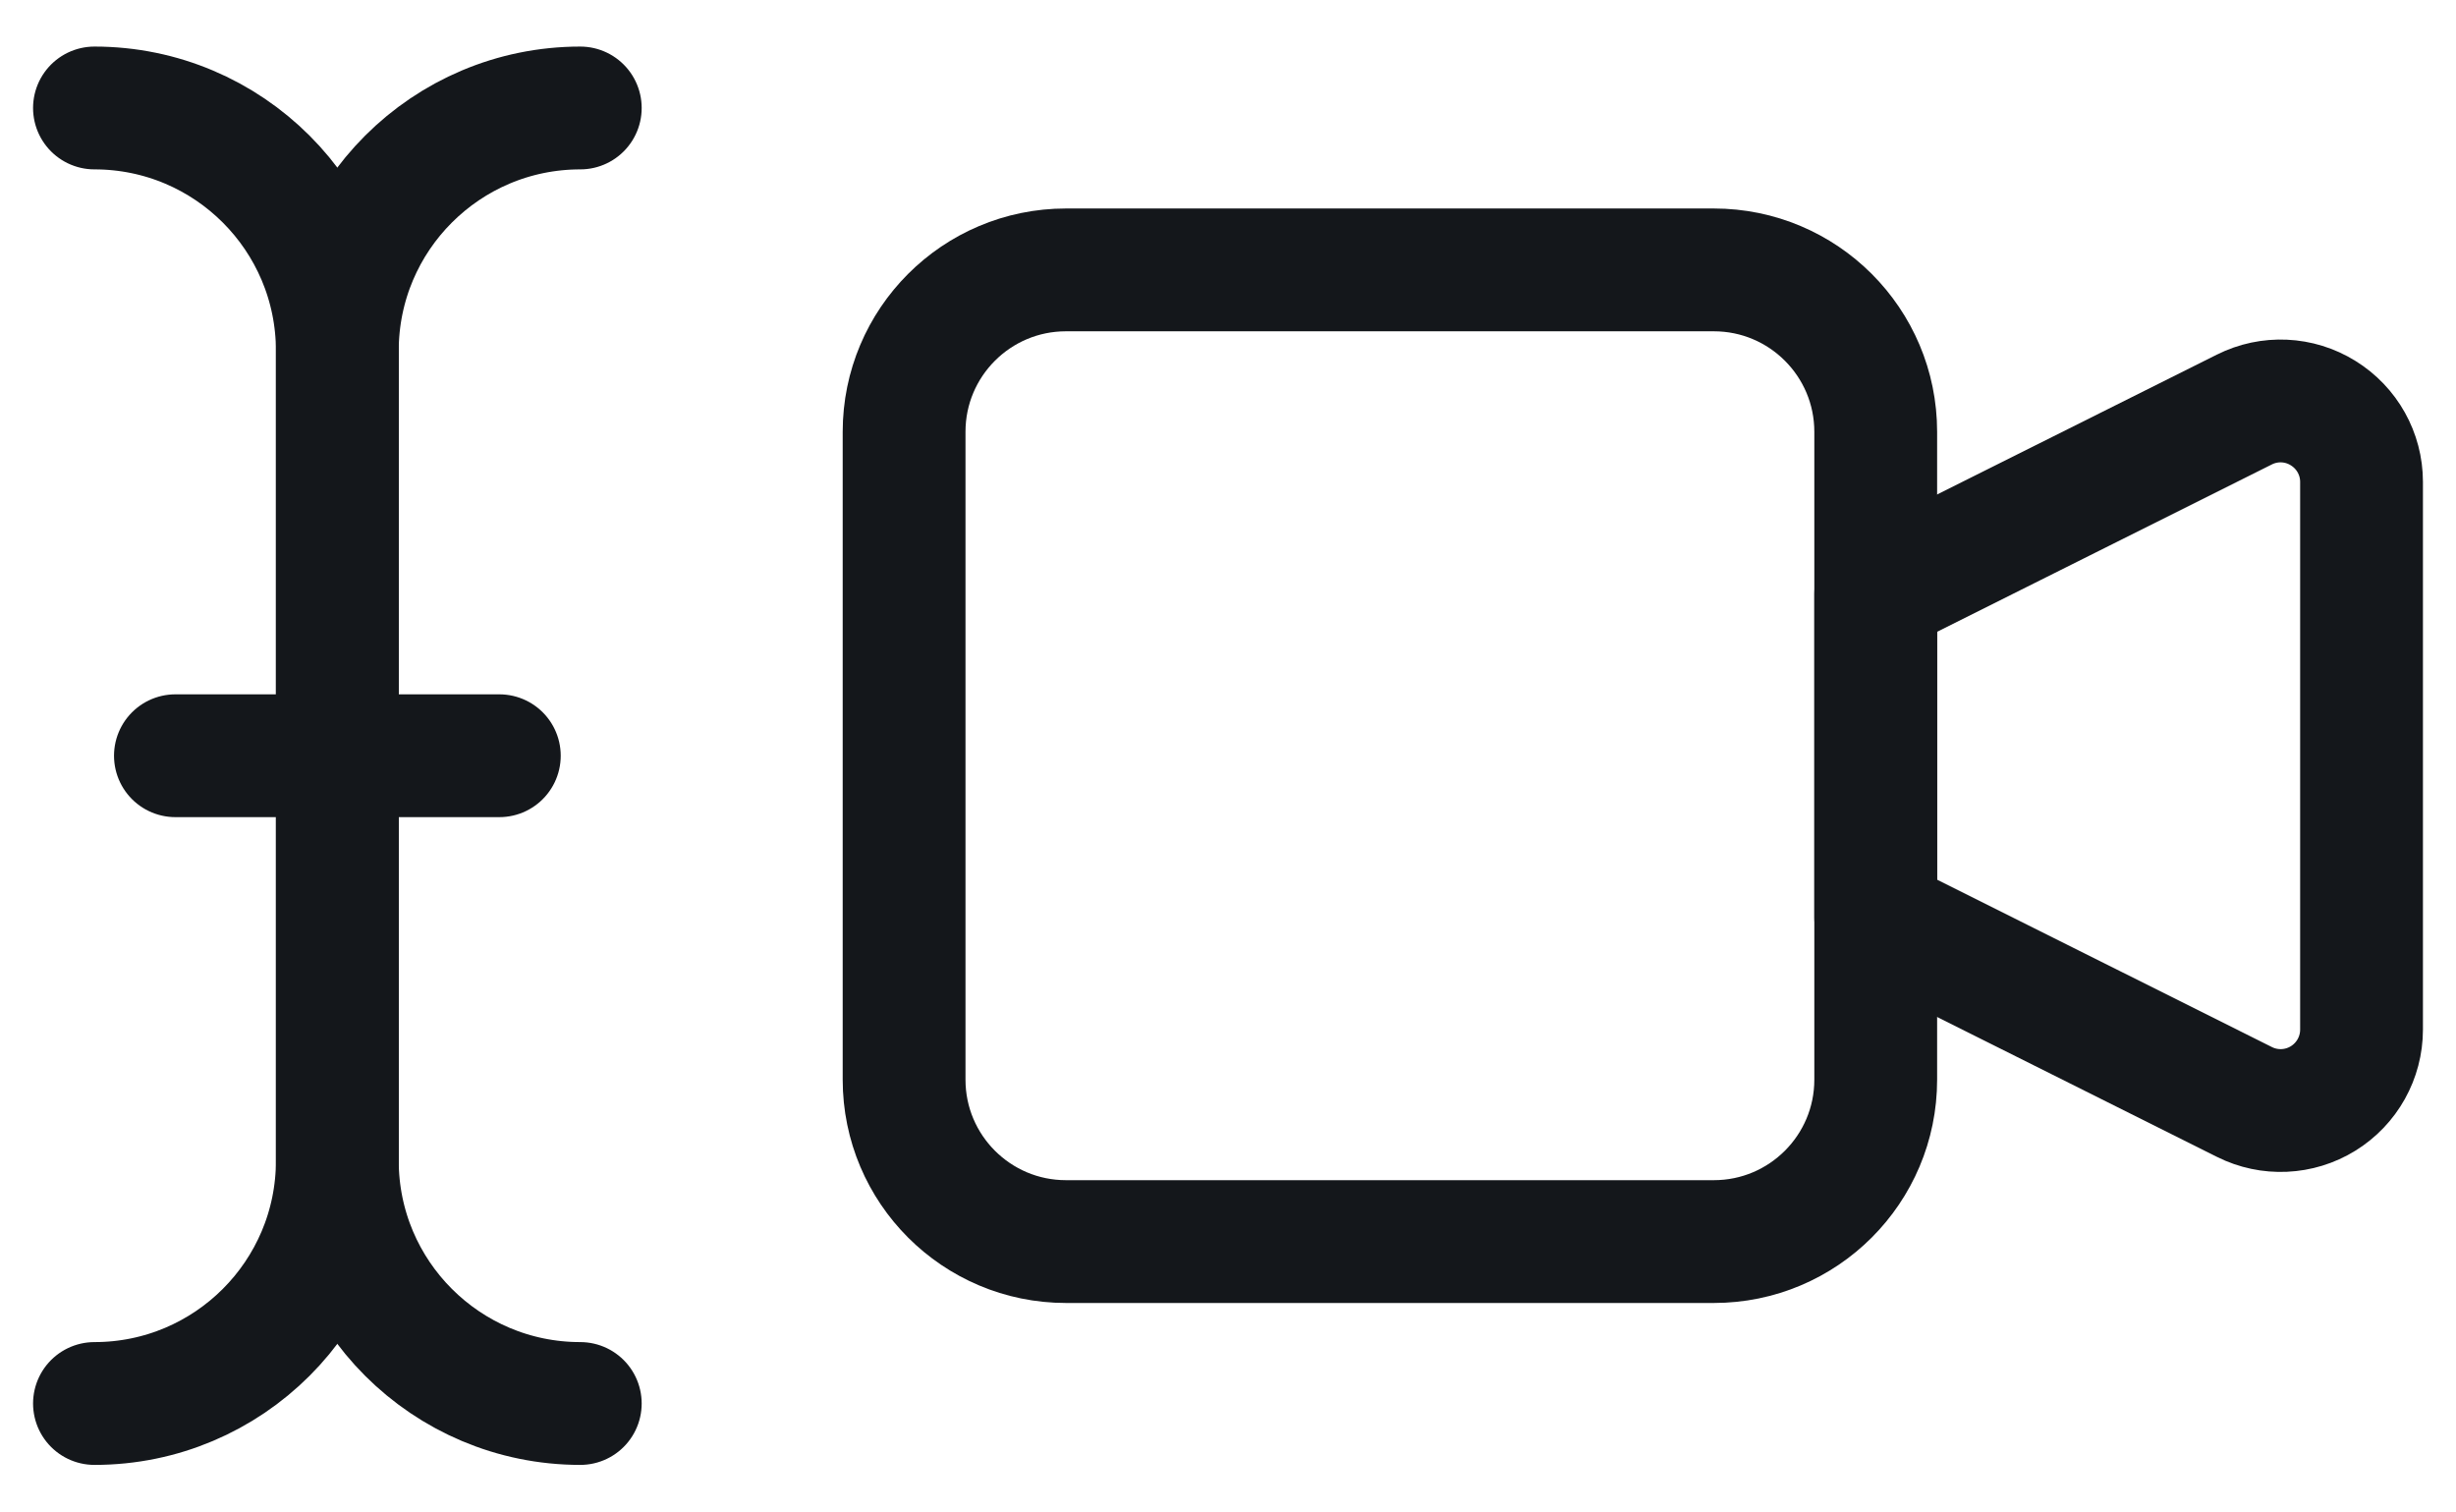
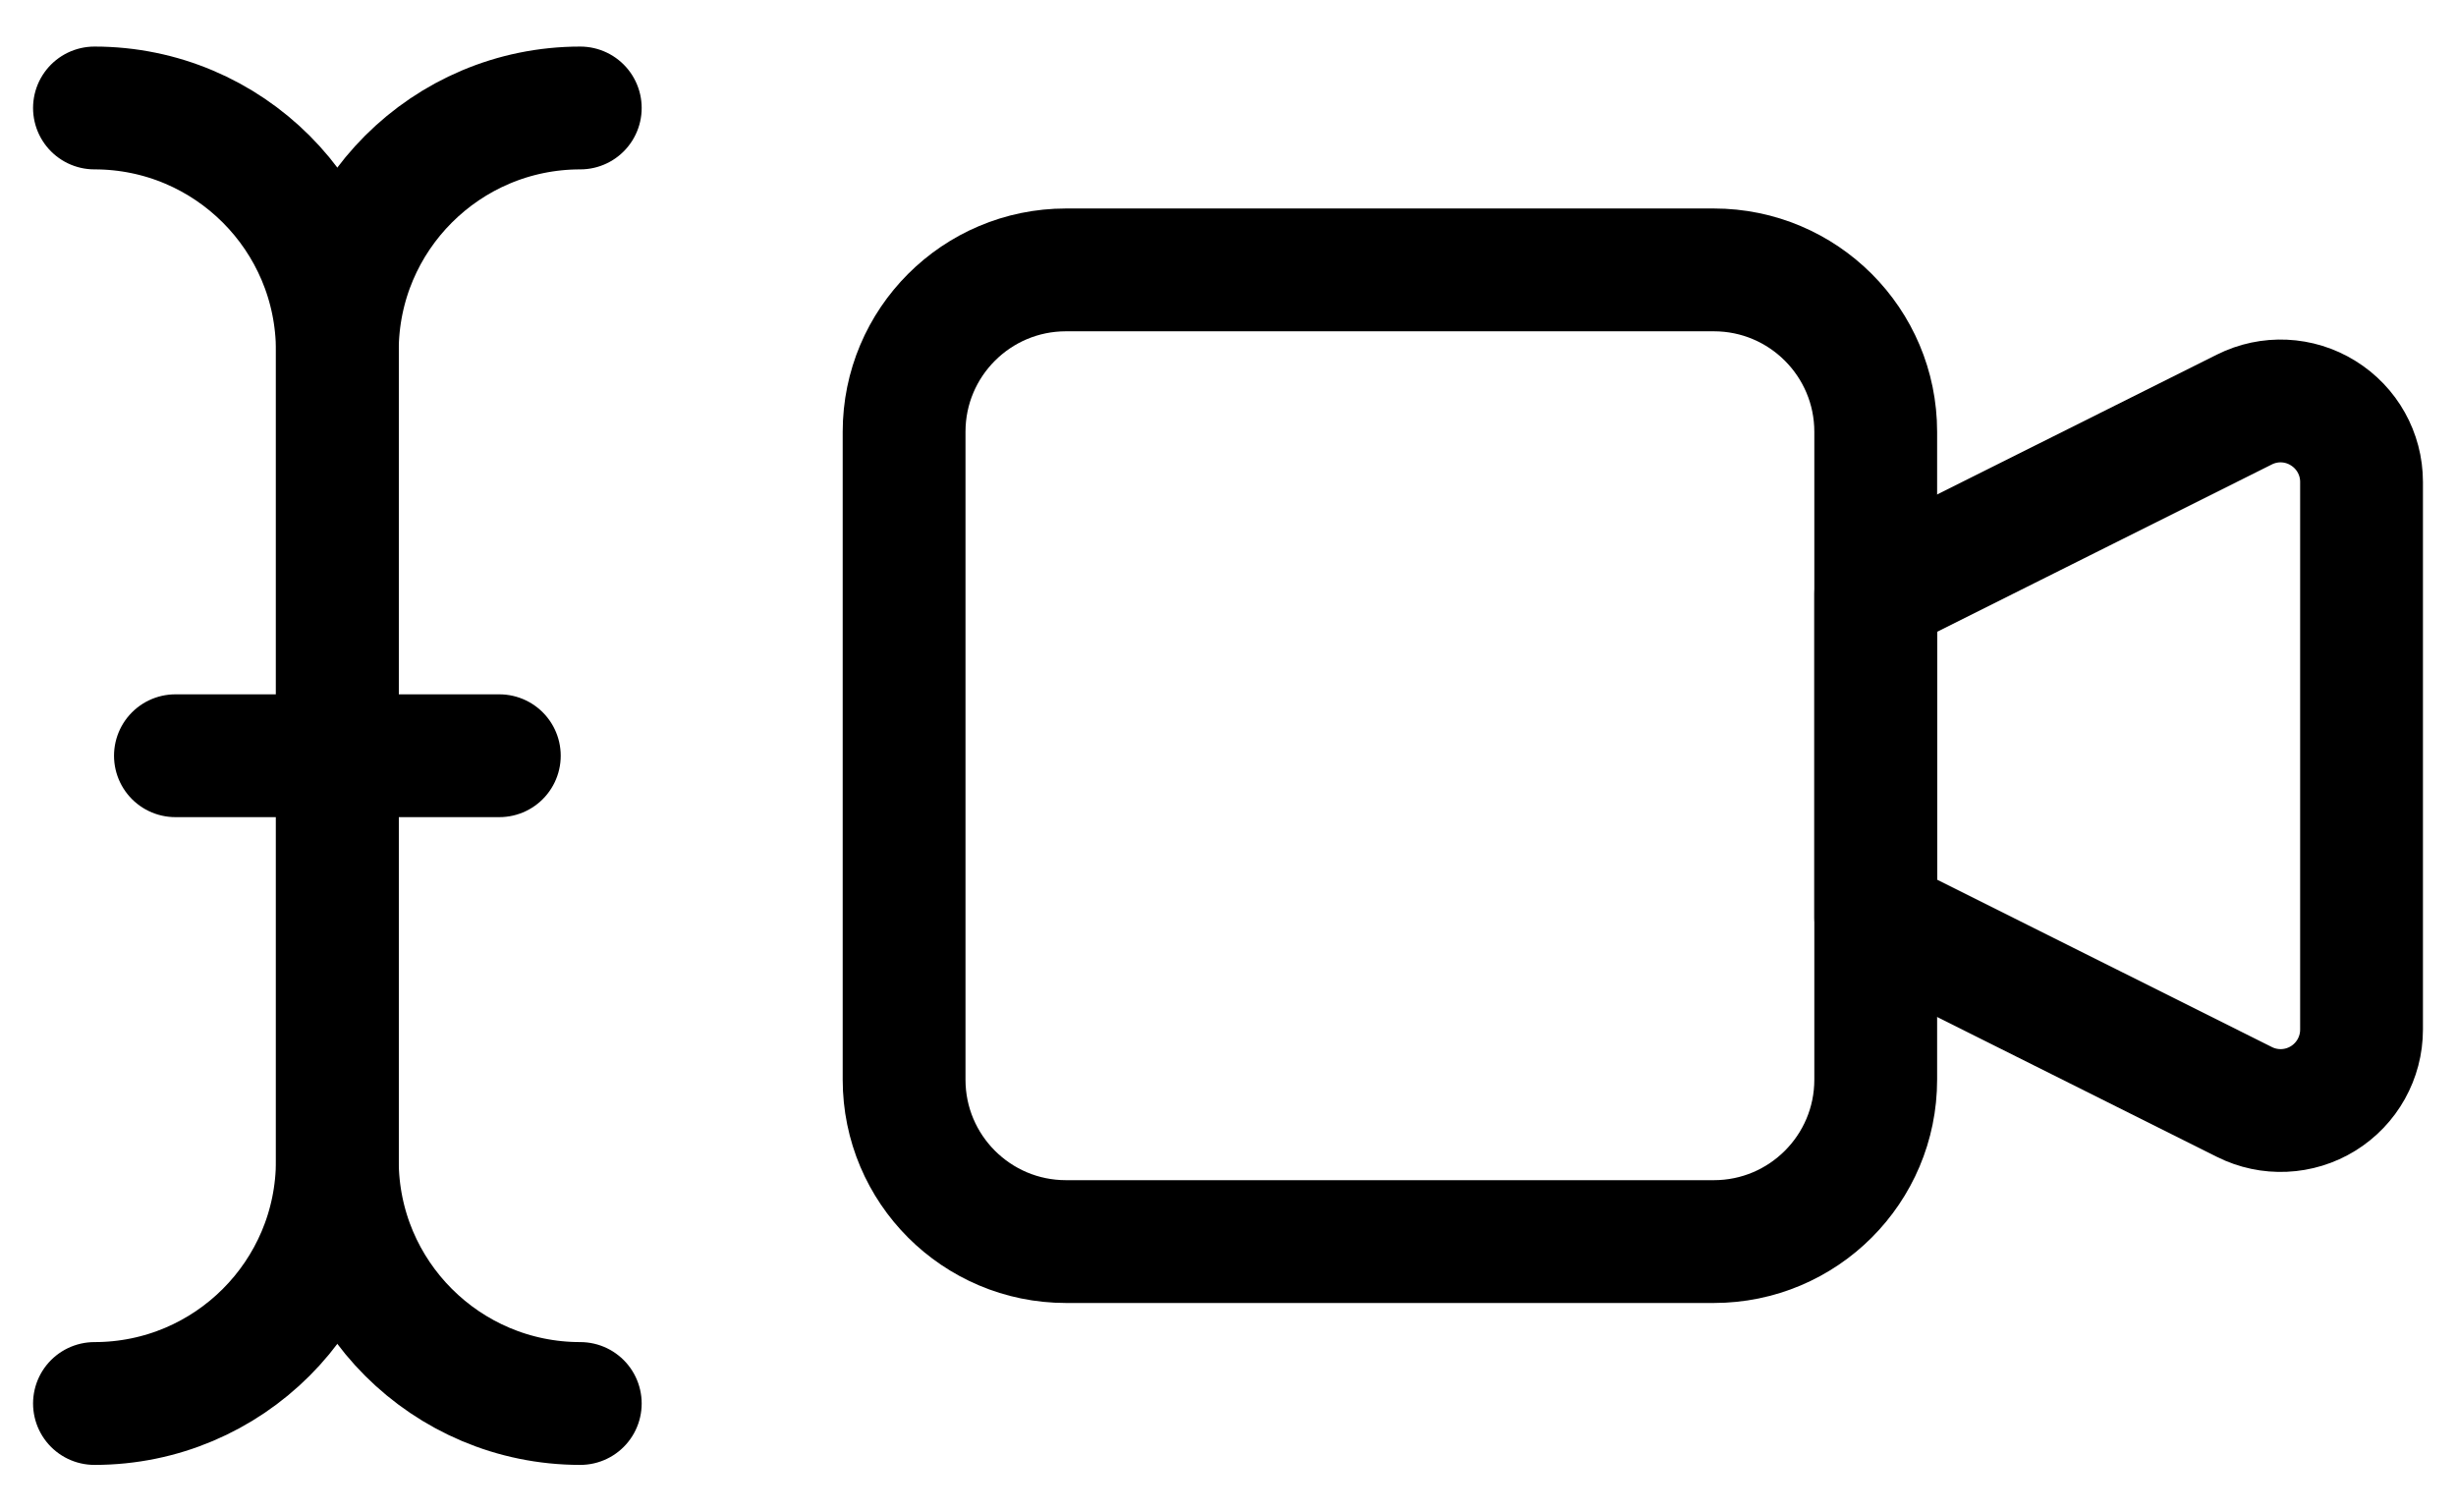
<svg xmlns="http://www.w3.org/2000/svg" width="26" height="16" viewBox="0 0 26 16" fill="none">
  <g id="Group 1437252944">
    <g id="Group 1437252942">
-       <path id="Path" d="M1.857 8H5.286" stroke="#14171B" stroke-width="1.3" stroke-linecap="round" stroke-linejoin="round" />
-       <path id="Path_2" d="M1 1.143C2.42 1.143 3.571 2.294 3.571 3.714V12.286C3.571 13.706 2.42 14.857 1 14.857" stroke="#14171B" stroke-width="1.3" stroke-linecap="round" stroke-linejoin="round" />
-       <path id="Path_3" d="M6.143 1.143C4.723 1.143 3.571 2.294 3.571 3.714V12.286C3.571 13.706 4.723 14.857 6.143 14.857" stroke="#14171B" stroke-width="1.3" stroke-linecap="round" stroke-linejoin="round" />
+       <path id="Path" d="M1.857 8H5.286" stroke="currentColor" stroke-width="1.3" stroke-linecap="round" stroke-linejoin="round" />
+       <path id="Path_2" d="M1 1.143C2.42 1.143 3.571 2.294 3.571 3.714V12.286C3.571 13.706 2.42 14.857 1 14.857" stroke="currentColor" stroke-width="1.3" stroke-linecap="round" stroke-linejoin="round" />
+       <path id="Path_3" d="M6.143 1.143C4.723 1.143 3.571 2.294 3.571 3.714V12.286C3.571 13.706 4.723 14.857 6.143 14.857" stroke="currentColor" stroke-width="1.3" stroke-linecap="round" stroke-linejoin="round" />
    </g>
    <g id="Group 1437252943">
-       <path id="Path_4" fill-rule="evenodd" clip-rule="evenodd" d="M19.857 6.286L23.76 4.335C24.025 4.202 24.341 4.216 24.593 4.373C24.846 4.529 25 4.804 25 5.101V10.899C25 11.196 24.846 11.472 24.593 11.628C24.341 11.784 24.025 11.798 23.76 11.665L19.857 9.714V6.286Z" stroke="#14171B" stroke-width="1.3" stroke-linecap="round" stroke-linejoin="round" />
-       <rect id="Rectangle" x="9.571" y="2.857" width="10.286" height="10.286" rx="1.714" stroke="#14171B" stroke-width="1.3" stroke-linecap="round" stroke-linejoin="round" />
+       <path id="Path_4" fill-rule="evenodd" clip-rule="evenodd" d="M19.857 6.286L23.76 4.335C24.025 4.202 24.341 4.216 24.593 4.373C24.846 4.529 25 4.804 25 5.101V10.899C25 11.196 24.846 11.472 24.593 11.628C24.341 11.784 24.025 11.798 23.76 11.665L19.857 9.714V6.286Z" stroke="currentColor" stroke-width="1.3" stroke-linecap="round" stroke-linejoin="round" />
+       <rect id="Rectangle" x="9.571" y="2.857" width="10.286" height="10.286" rx="1.714" stroke="currentColor" stroke-width="1.3" stroke-linecap="round" stroke-linejoin="round" />
    </g>
  </g>
</svg>
